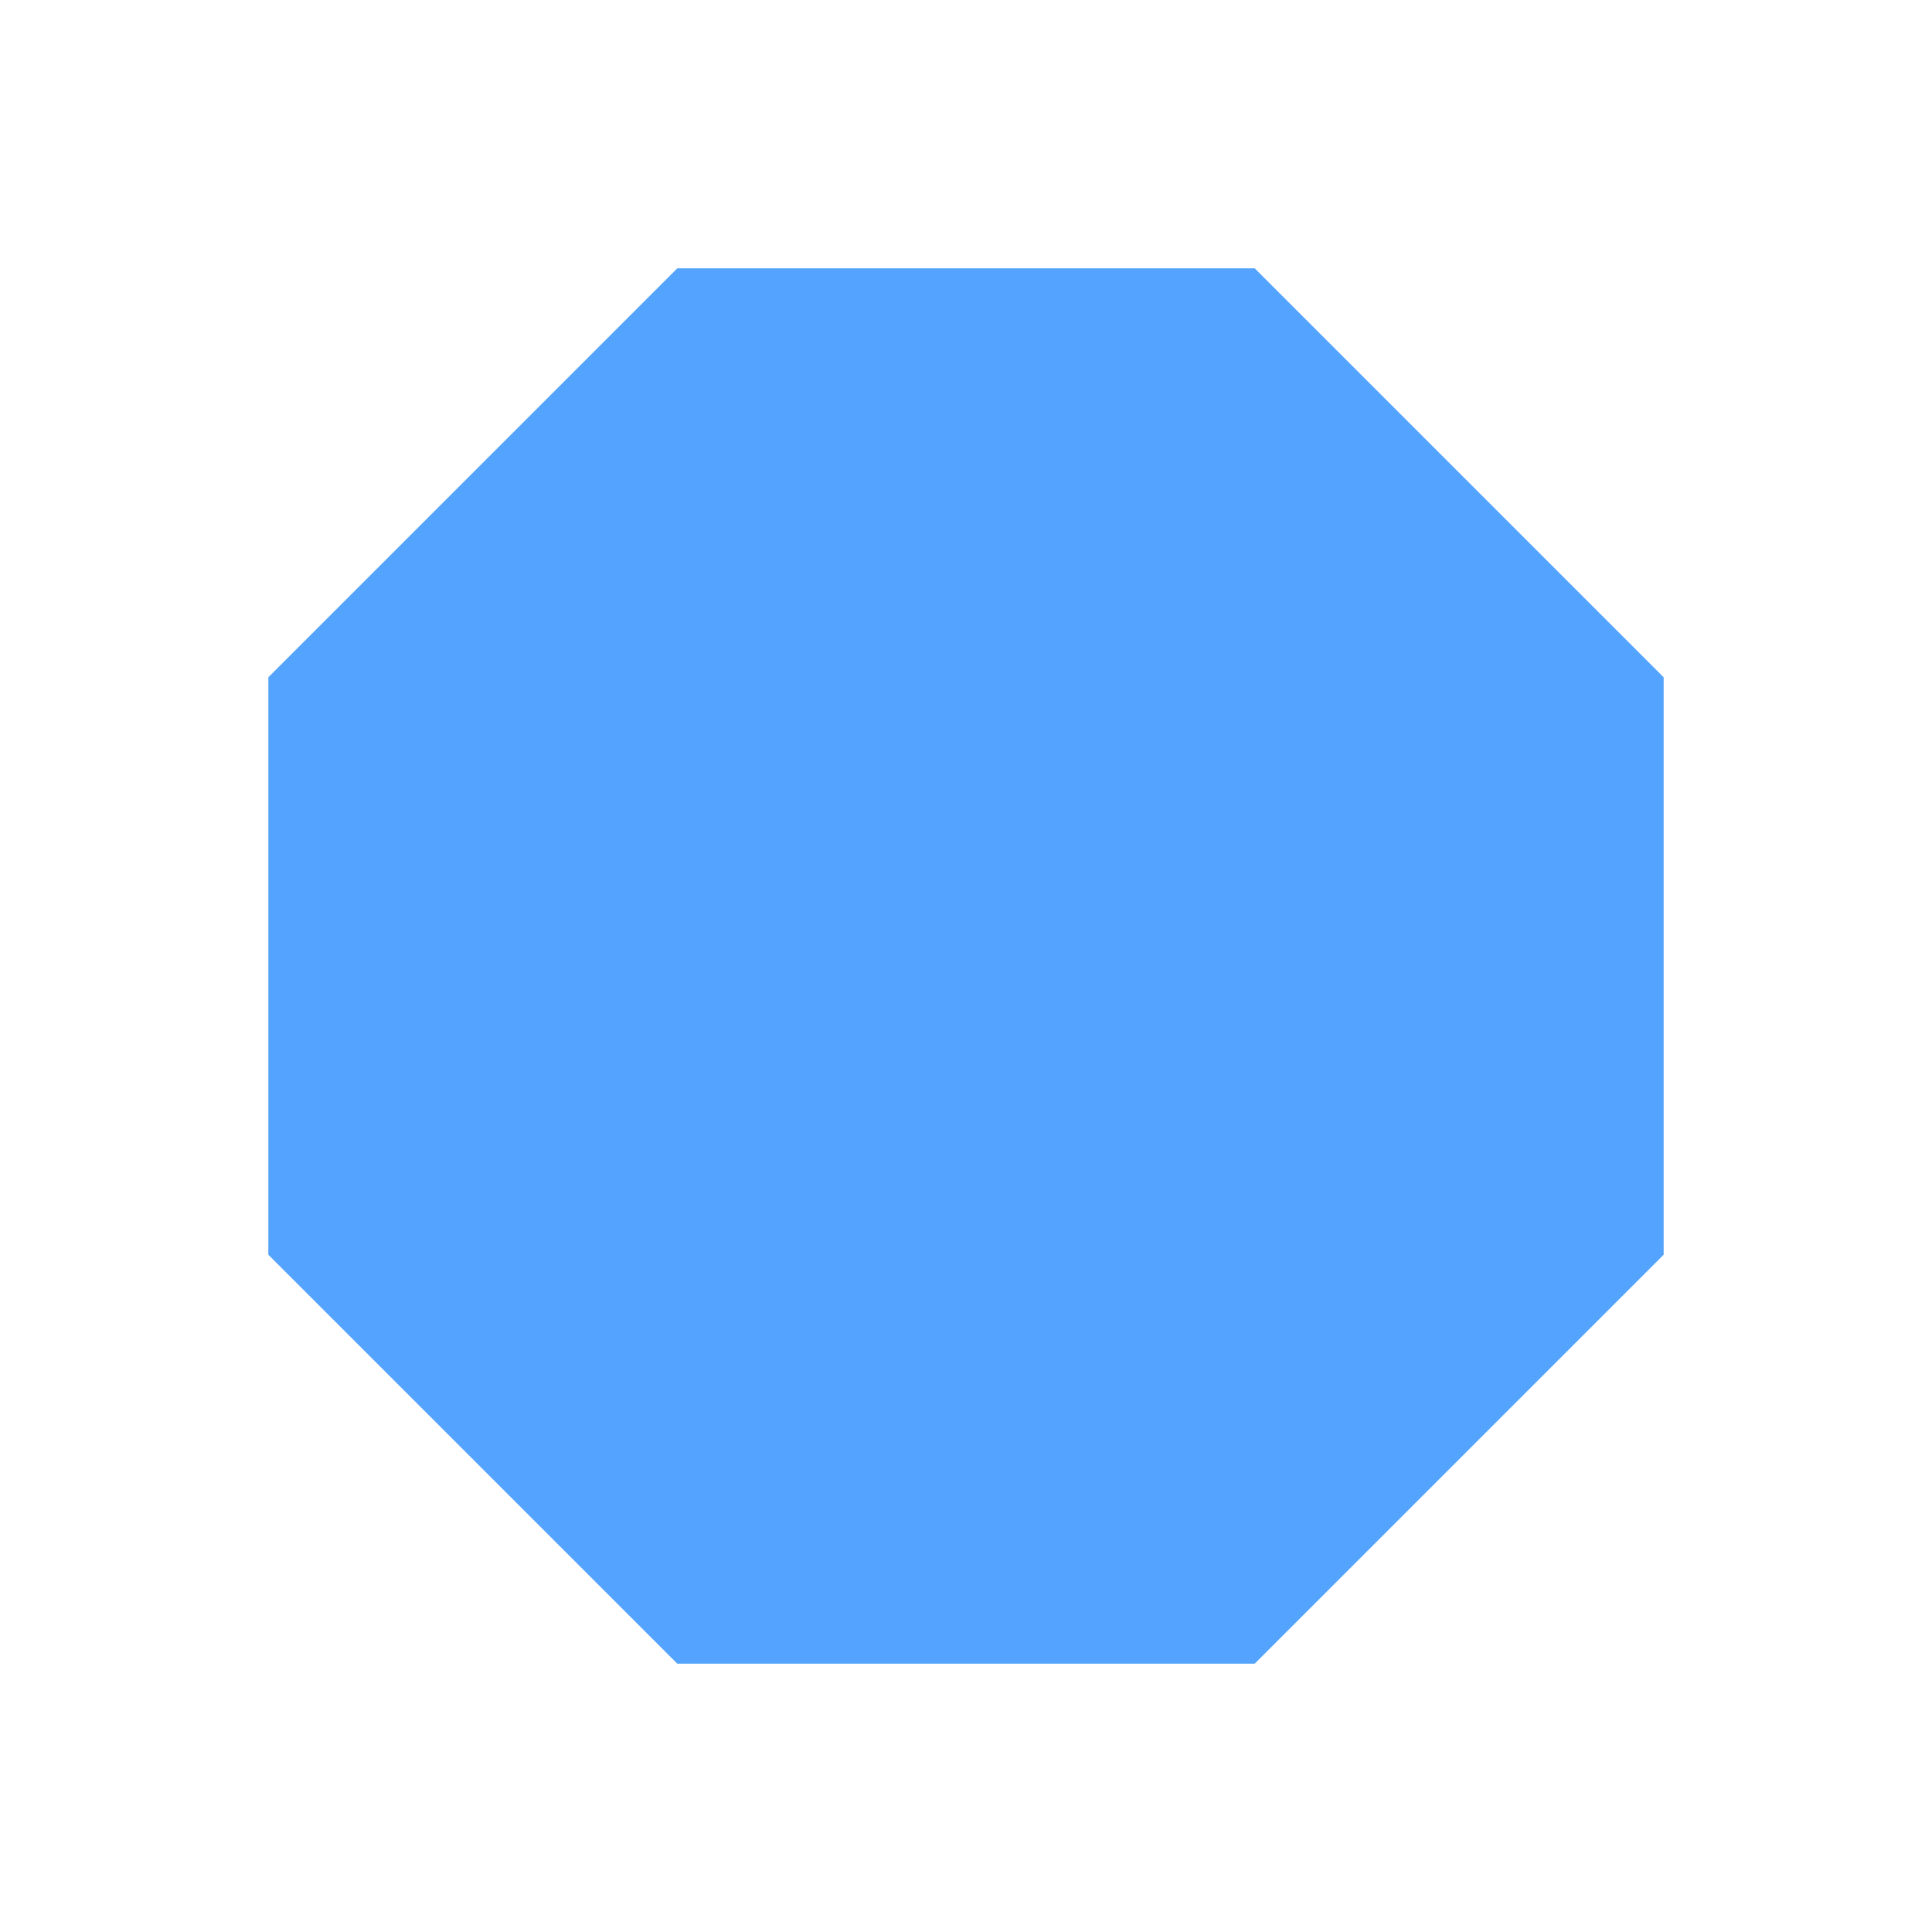
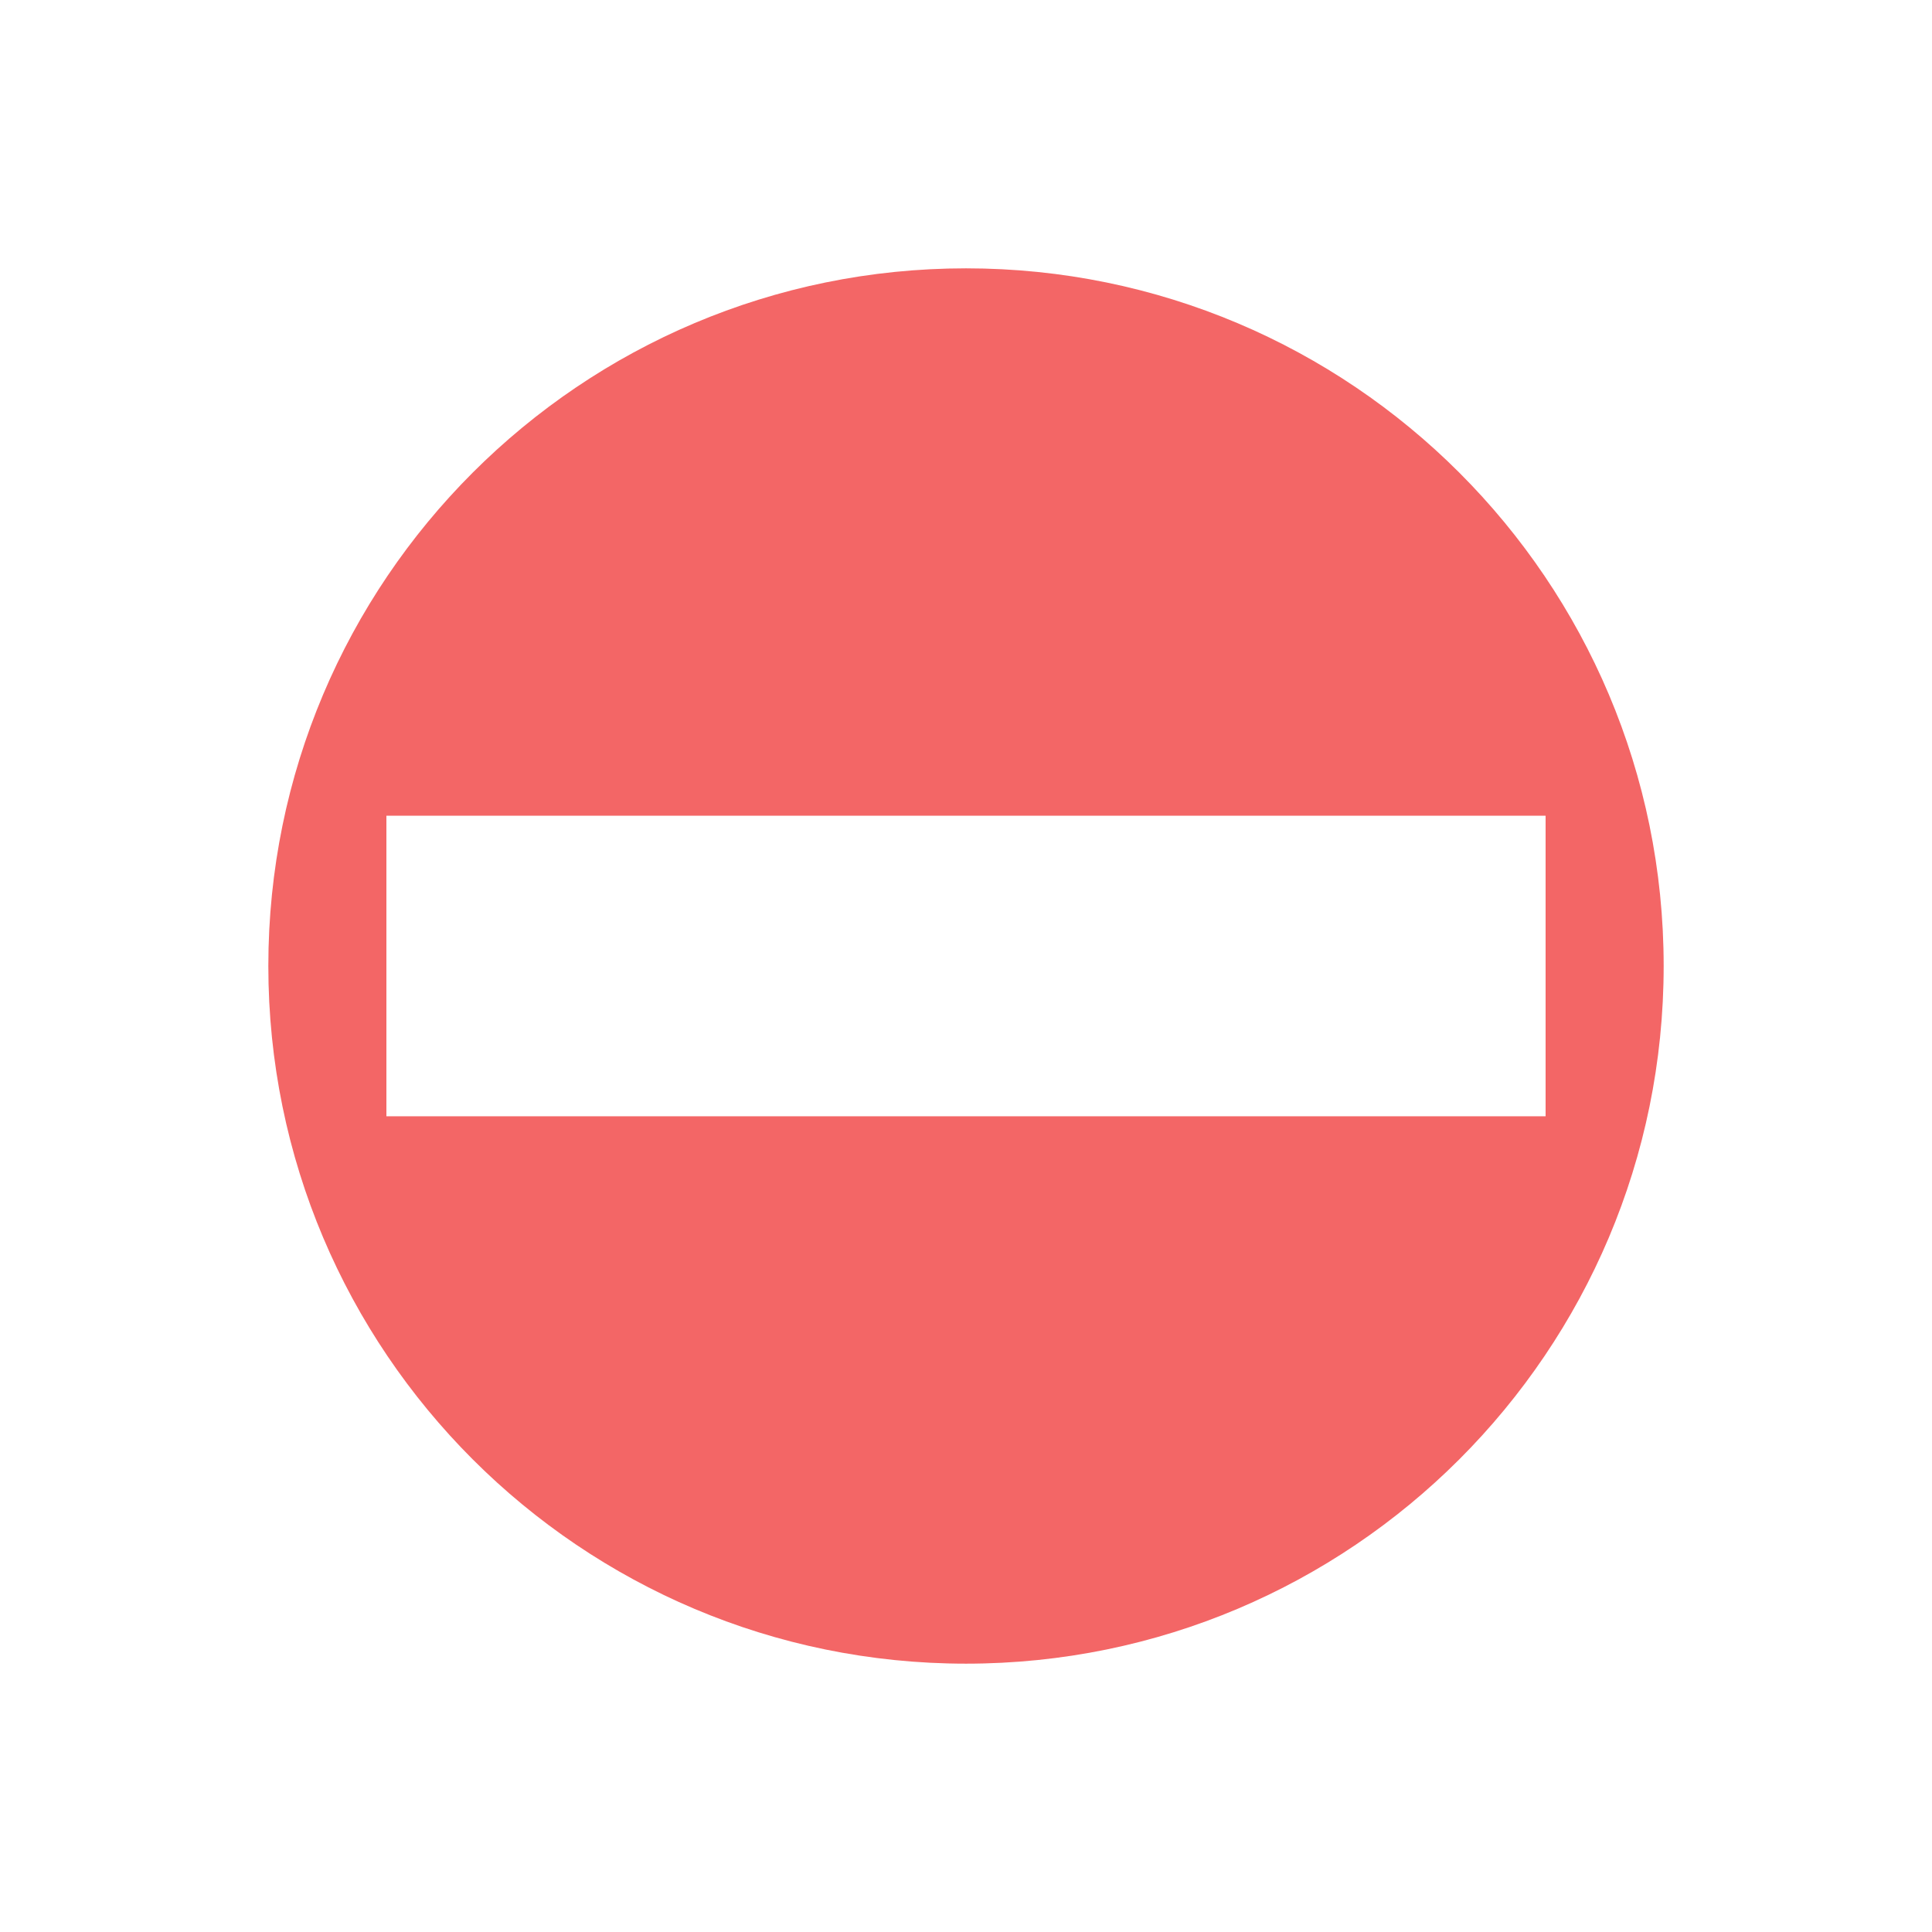
<svg xmlns="http://www.w3.org/2000/svg" width="18" height="18" viewBox="0 0 18 18">
-   <path d="M6.31 2.5 L11.69 2.5 L15.5 6.31 L15.5 11.69 L11.69 15.5 L6.31 15.5 L2.5 11.69 L2.5 6.31 Z" fill="#3794ff" fill-opacity="0.85" />
+   <path d="M2.5 9 A6.5 6.5 0 1 0 15.5 9 A6.5 6.5 0 1 0 2.5 9 Z M3.6 7.6 L14.4 7.6 L14.4 10.4 L3.6 10.4 Z" fill-rule="evenodd" fill="#f14c4c" fill-opacity="0.85" />
</svg>
